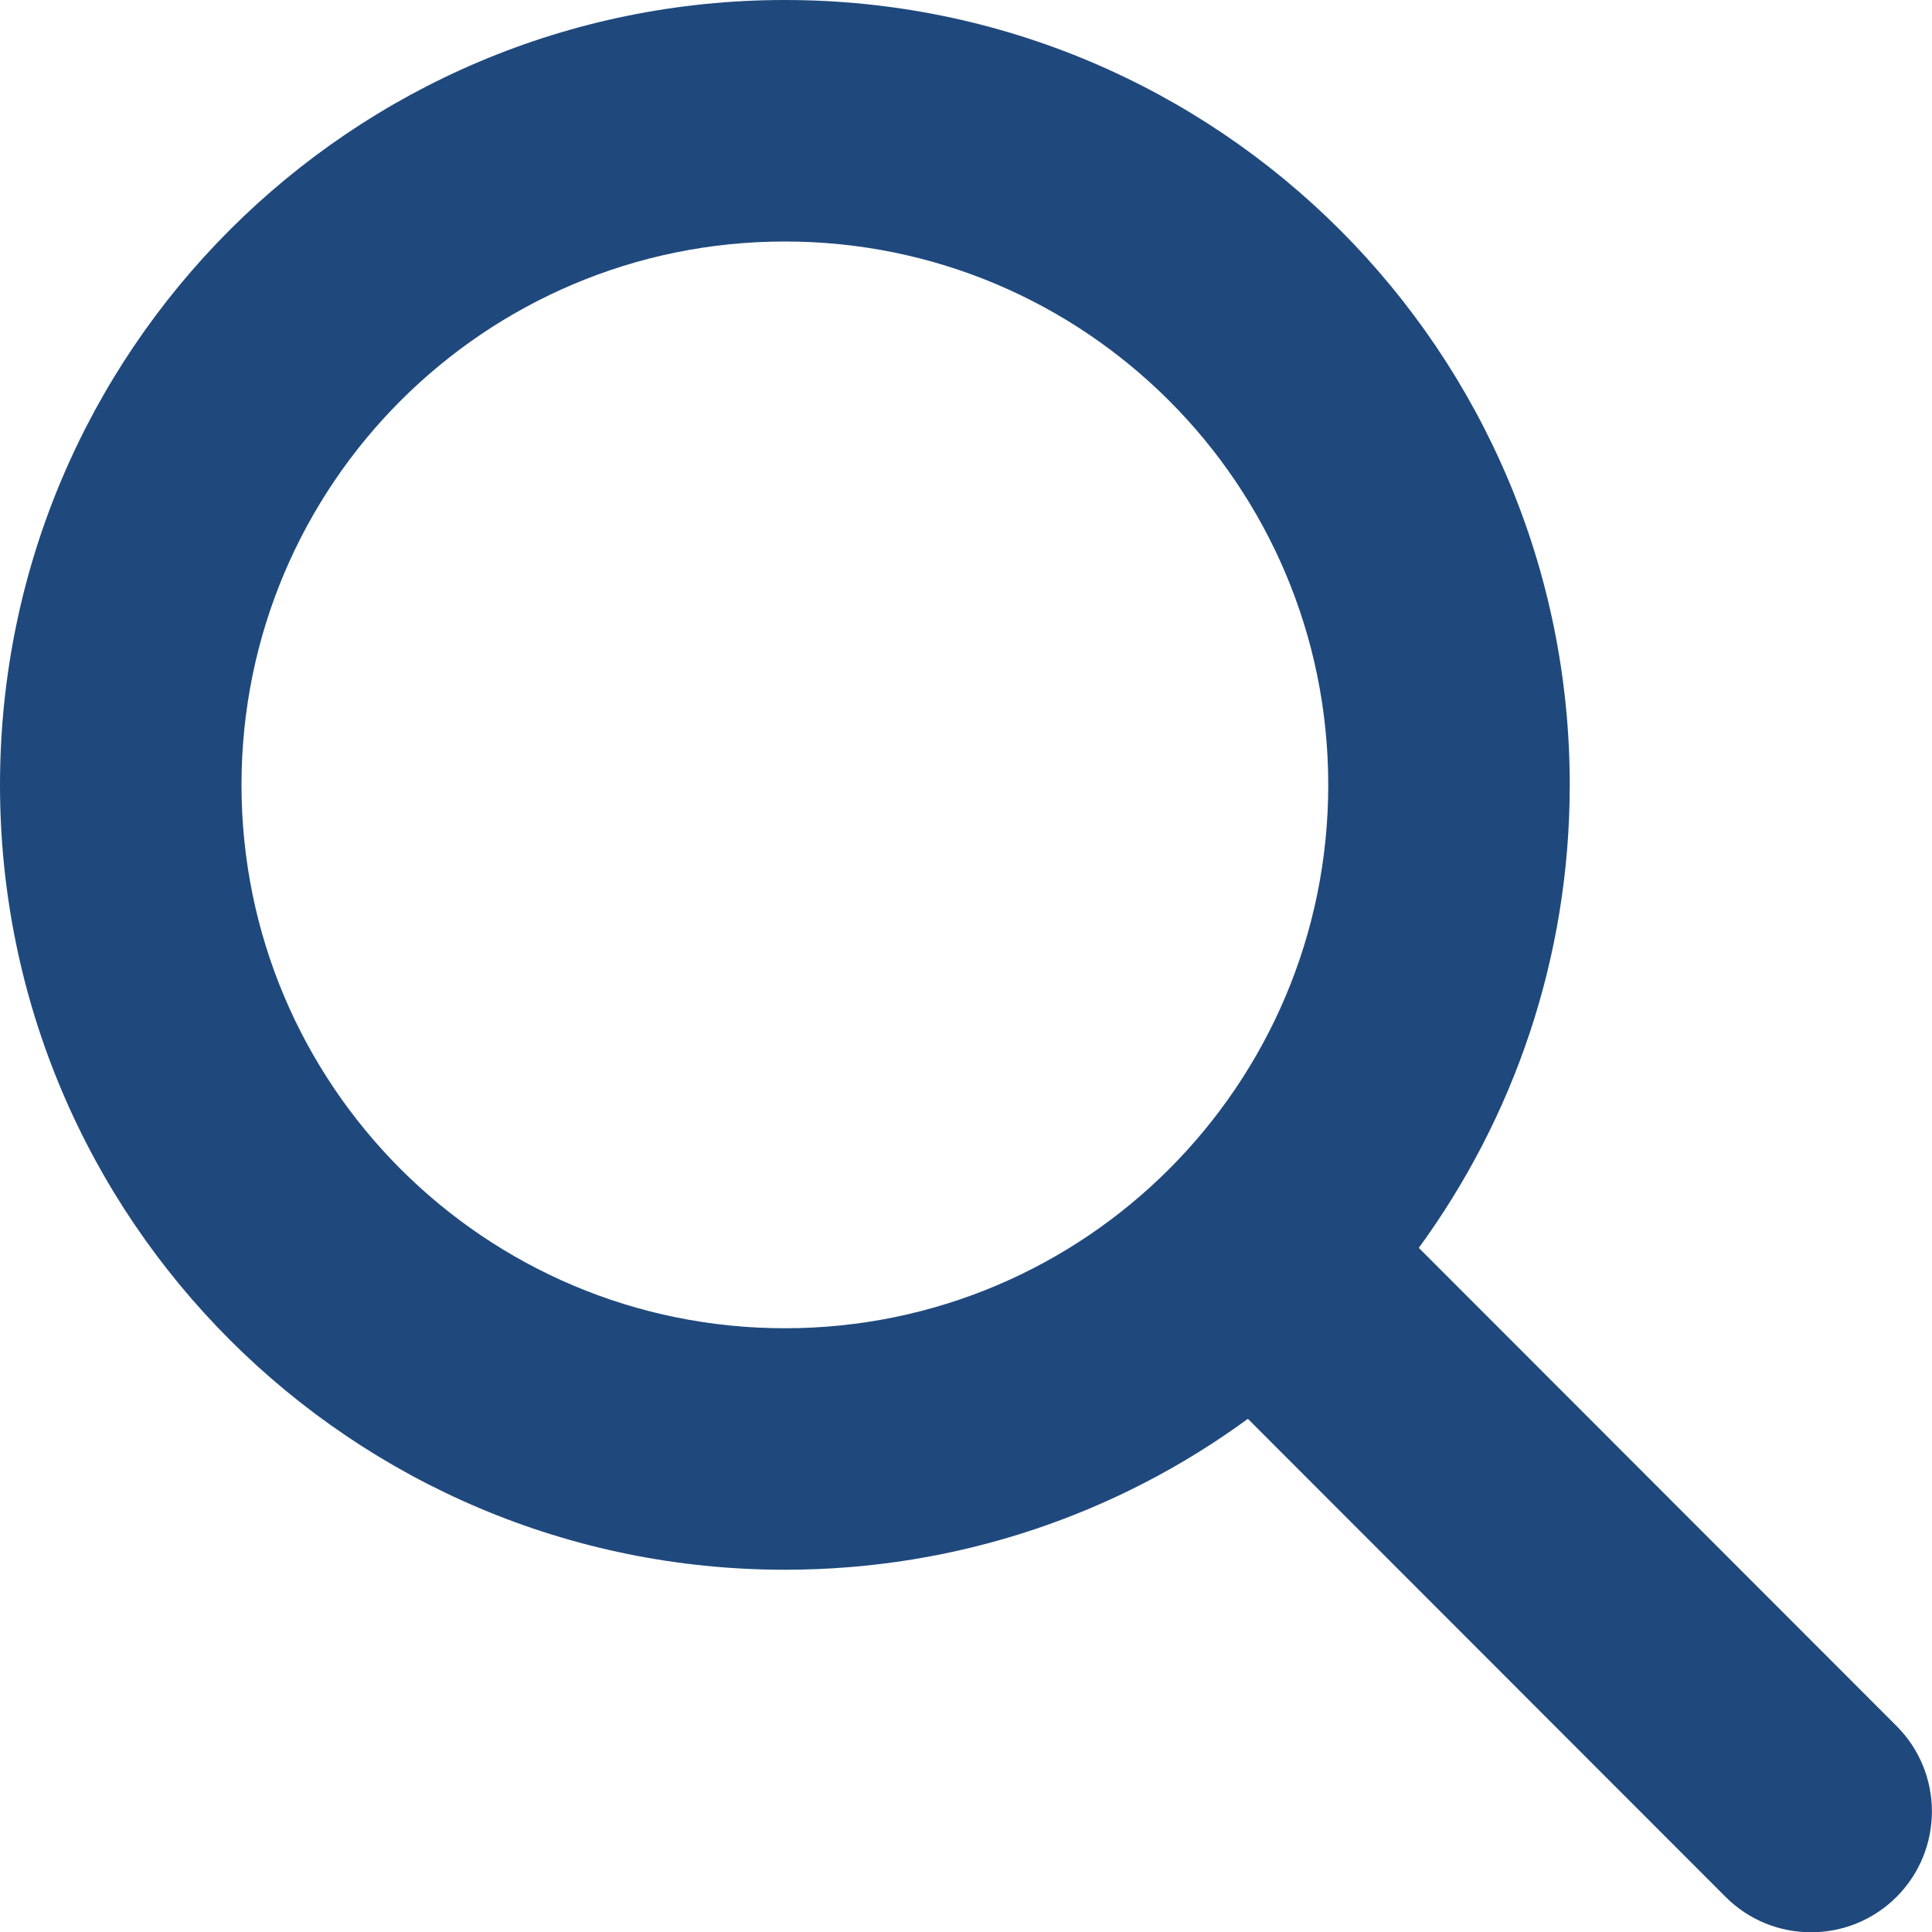
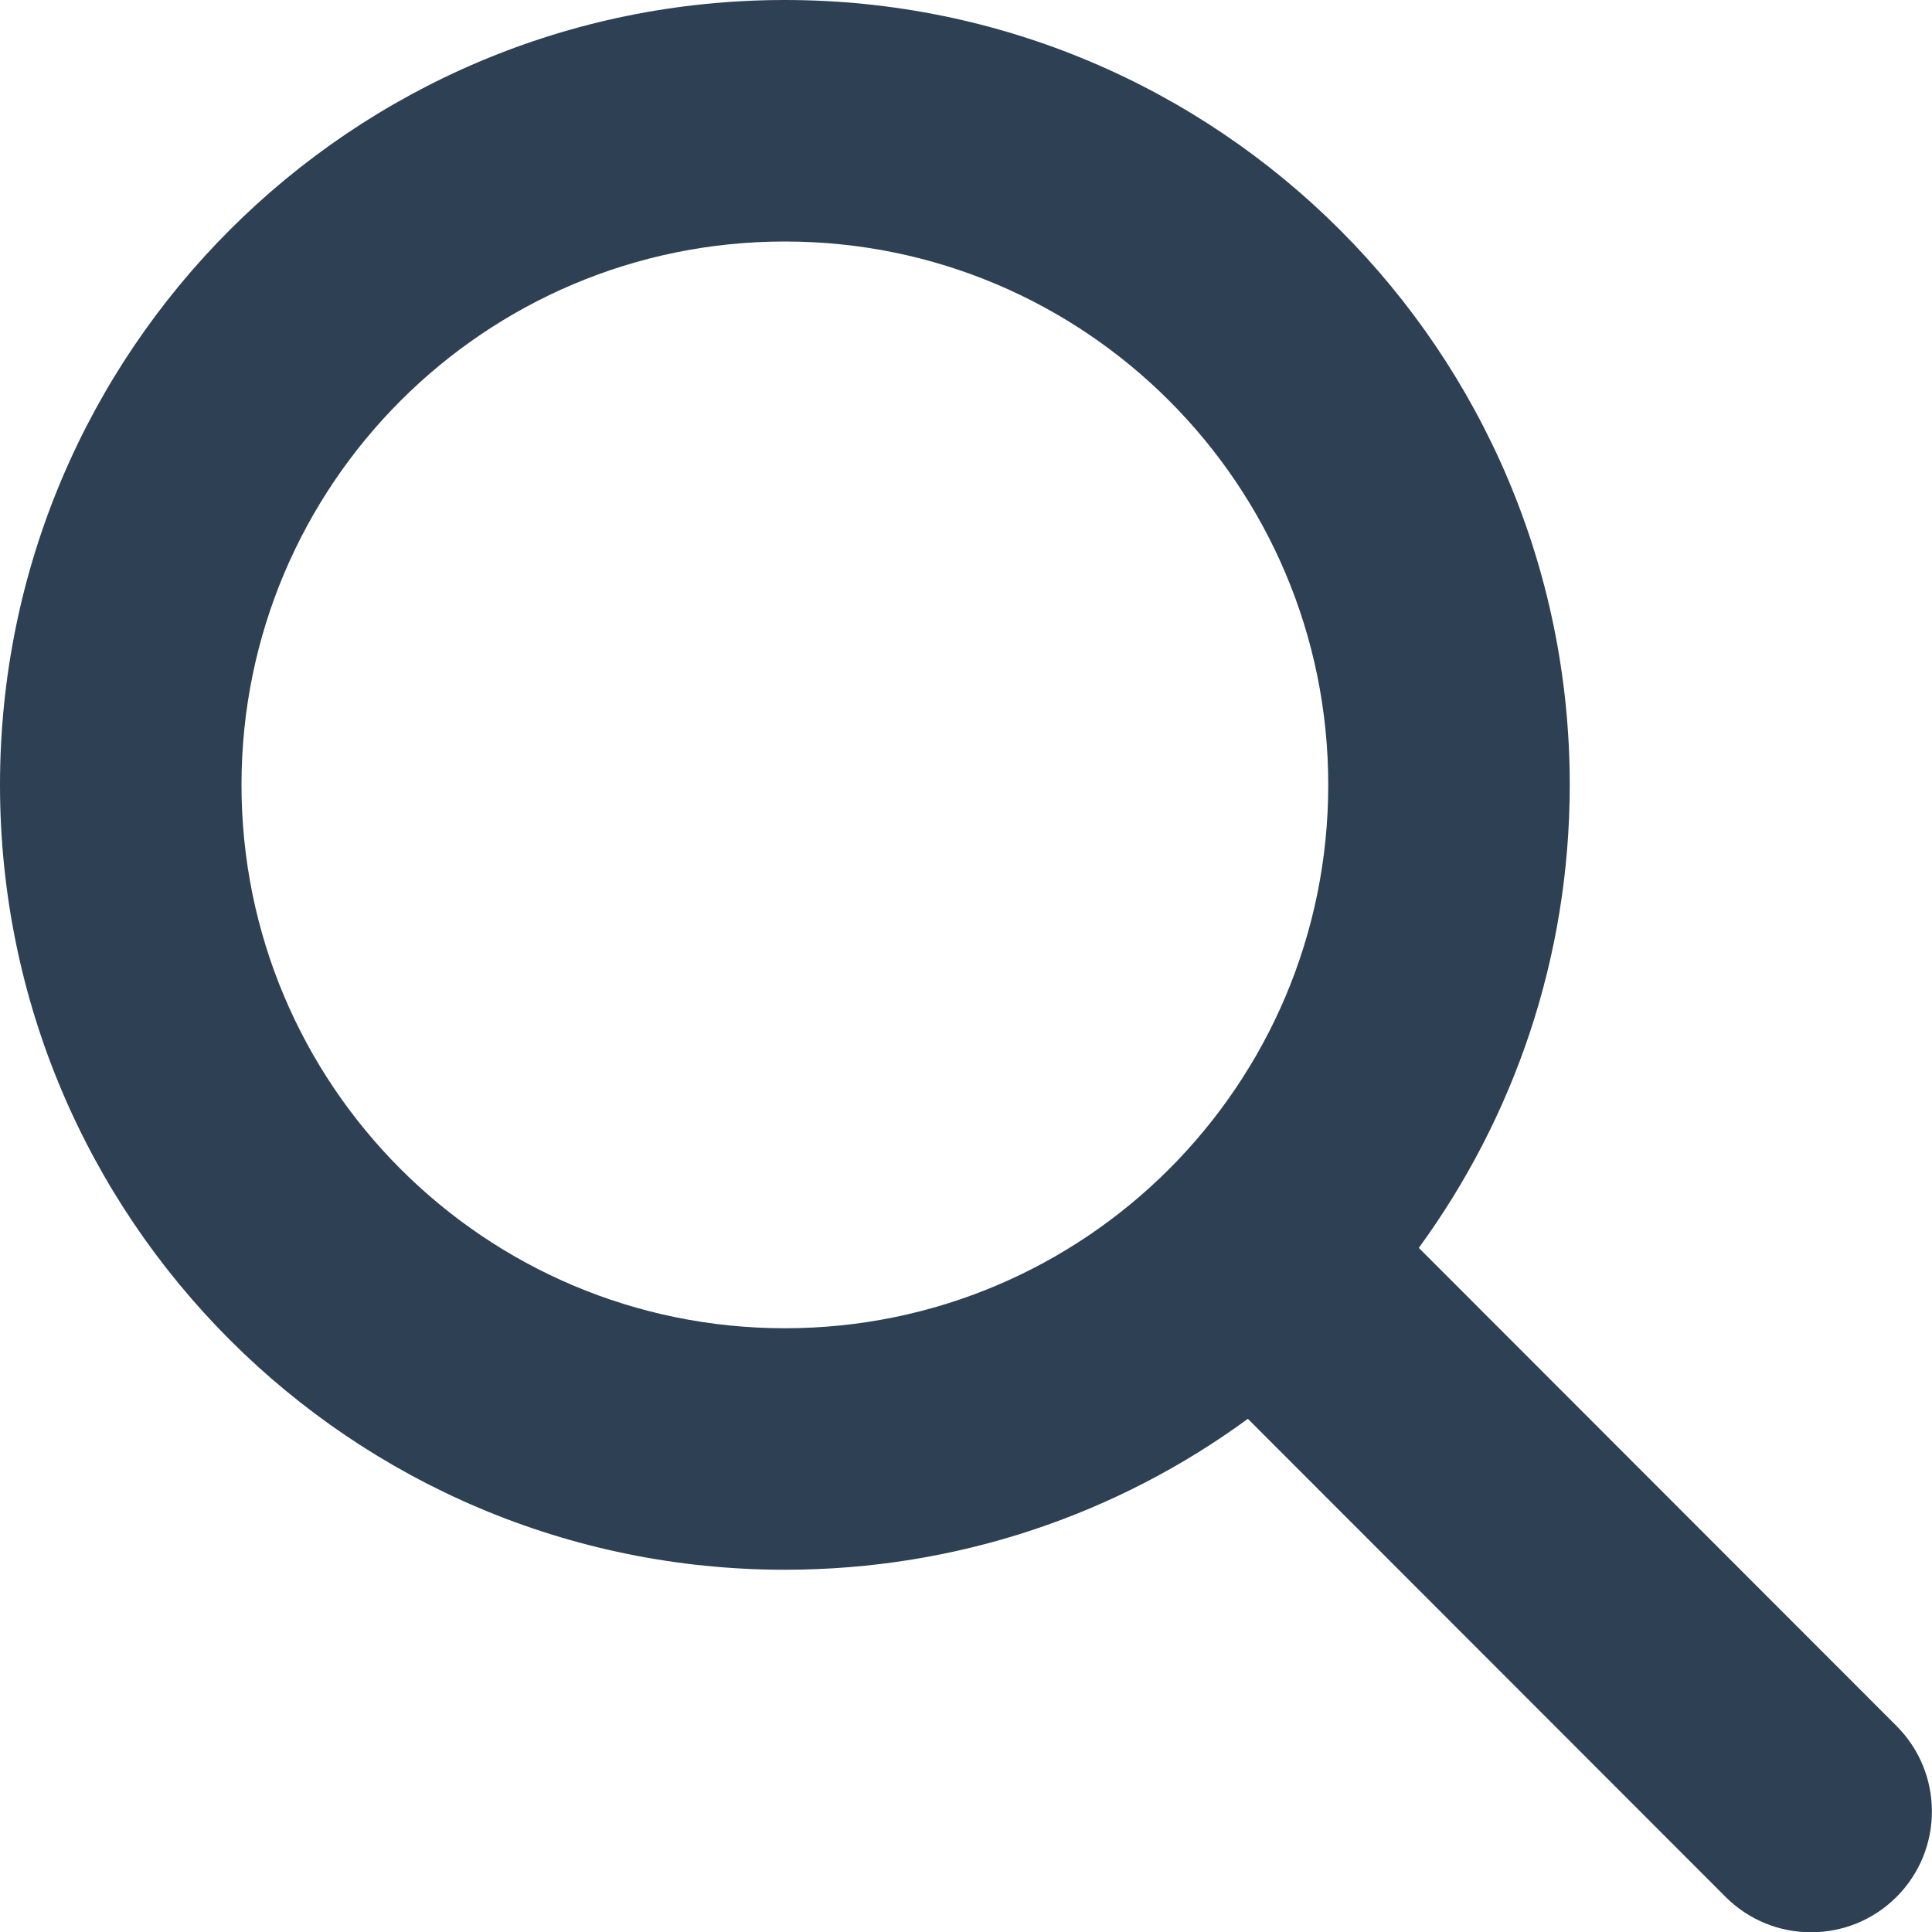
<svg xmlns="http://www.w3.org/2000/svg" viewBox="0 0 512 512">
-   <path fill="#1f497d" d="M416 208c0 45.9-14.9 88.3-40 122.7L502.6 457.4c12.5 12.5 12.5 32.8 0 45.3s-32.8 12.5-45.3 0L330.7 376c-34.4 25.2-76.8 40-122.7 40C93.1 416 0 322.9 0 208S93.1 0 208 0S416 93.1 416 208zM208 352a144 144 0 1 0 0-288 144 144 0 1 0 0 288z" />
+   <path fill="#2e4053" d="M416 208c0 45.9-14.9 88.3-40 122.7L502.6 457.4c12.5 12.5 12.5 32.8 0 45.3s-32.8 12.5-45.3 0L330.7 376c-34.4 25.2-76.8 40-122.7 40C93.1 416 0 322.9 0 208S93.1 0 208 0S416 93.1 416 208zM208 352a144 144 0 1 0 0-288 144 144 0 1 0 0 288z" />
</svg>
